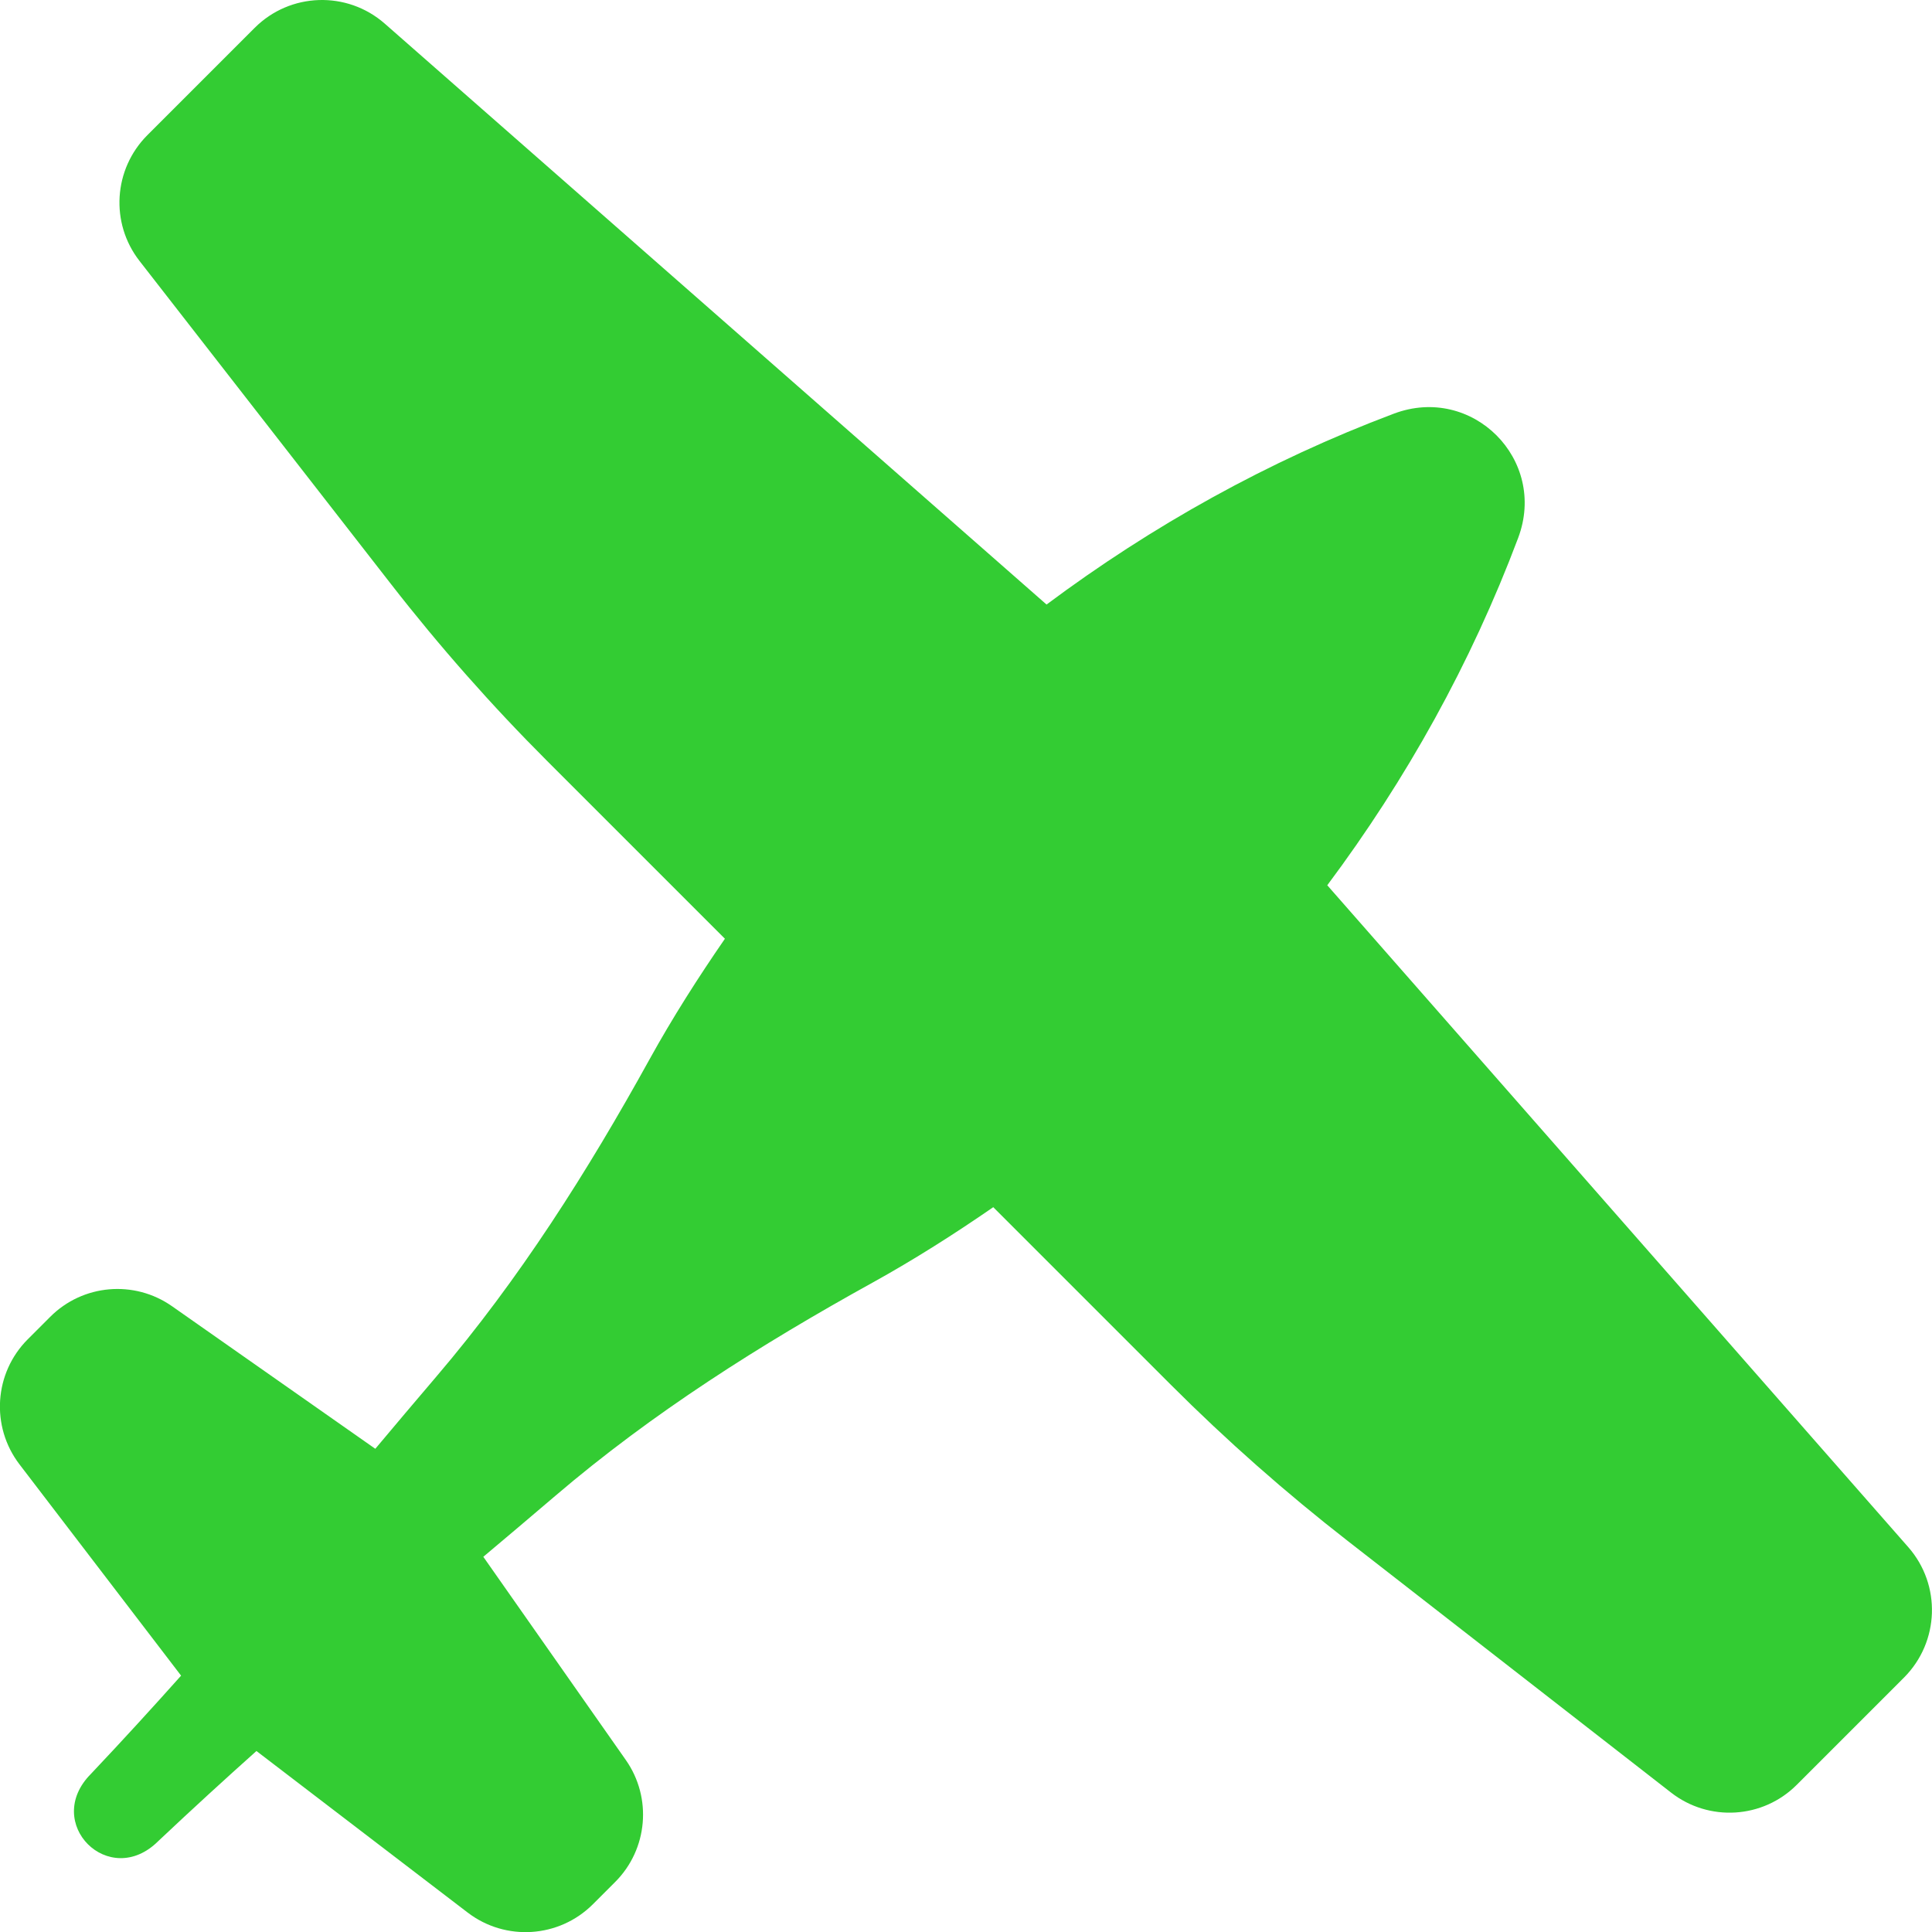
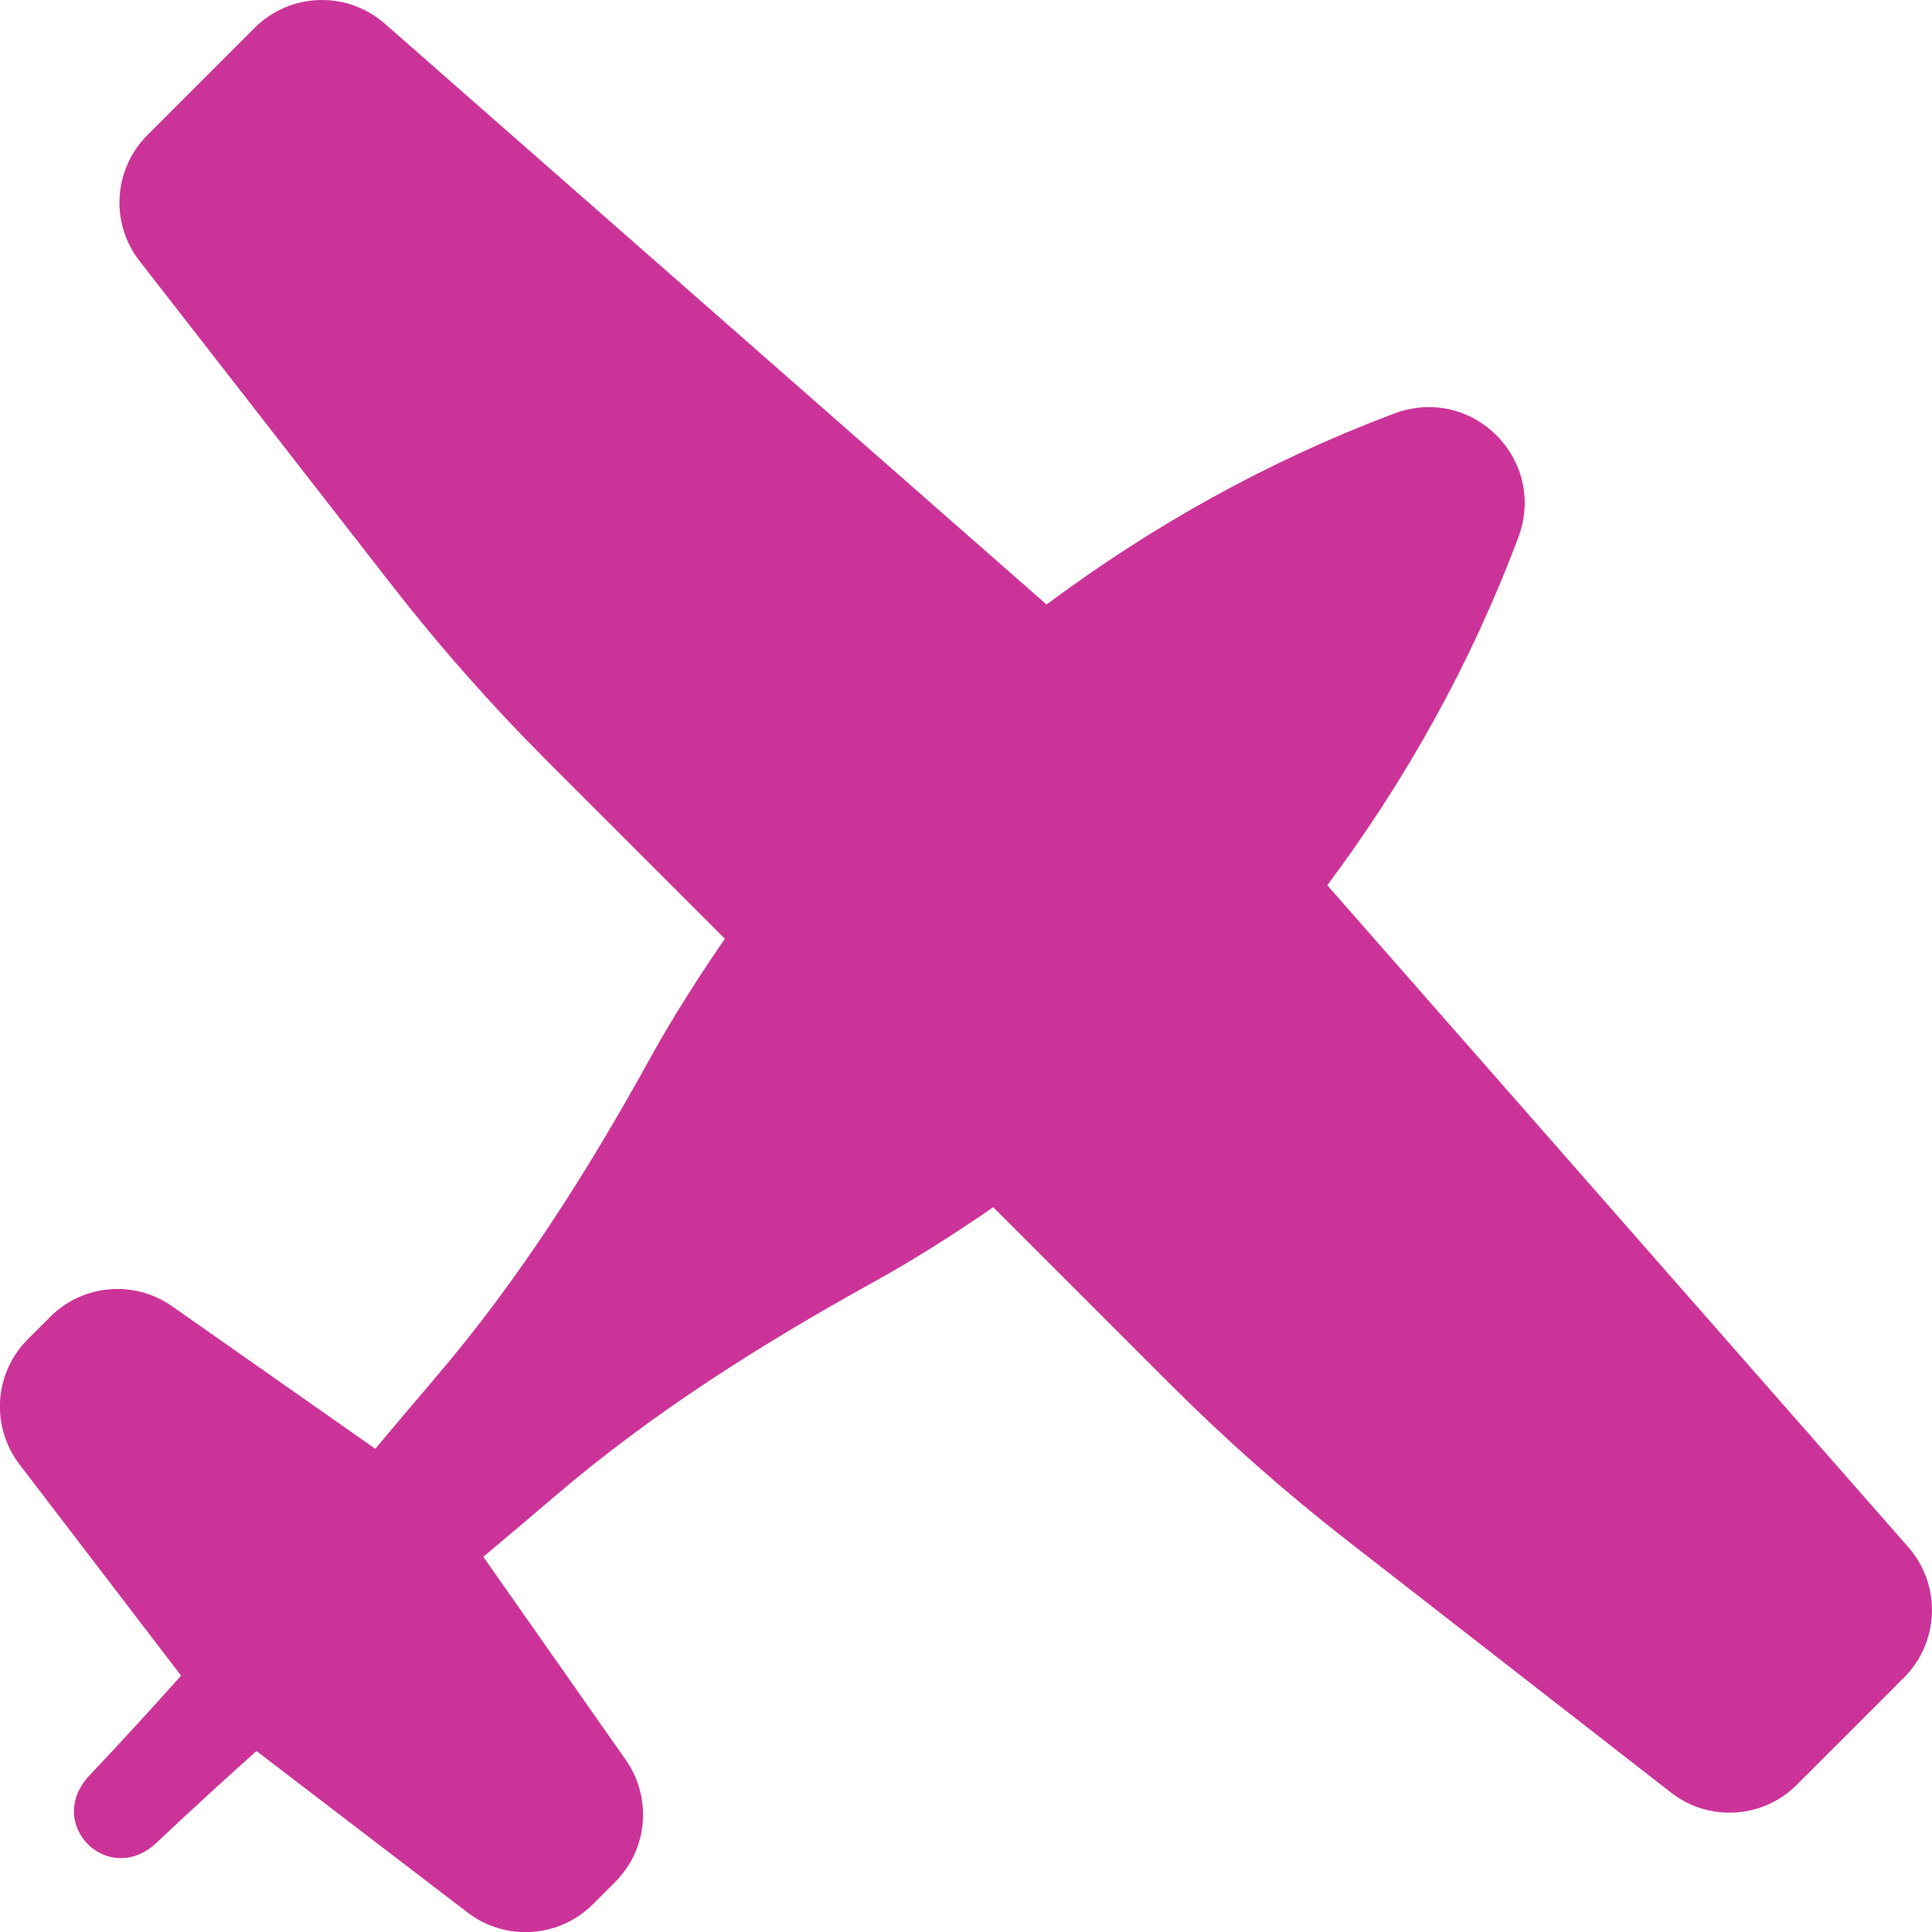
- <svg xmlns="http://www.w3.org/2000/svg" version="1.1" fill="#33cc33" viewBox="0 0 20.303 20.303" enable-background="new 0 0 20.303 20.303">
+ <svg xmlns="http://www.w3.org/2000/svg" version="1.1" fill="#cc3399" viewBox="0 0 20.303 20.303" enable-background="new 0 0 20.303 20.303">
  <g>
    <path d="m20.054,16.259l-6.106-6.956c0.828-1.108 1.51-2.331 2.006-3.65 0.31-0.824-0.482-1.616-1.306-1.306-1.319,0.496-2.542,1.179-3.65,2.006l-6.955-6.105c-0.396-0.347-0.994-0.328-1.367,0.045l-1.128,1.128c-0.356,0.357-0.392,0.923-0.082,1.321l2.643,3.396c0.508,0.653 1.056,1.274 1.641,1.859l1.868,1.868c-0.282,0.409-0.55,0.829-0.792,1.267-0.65,1.177-1.369,2.313-2.242,3.336-0.23,0.269-0.433,0.511-0.64,0.757l-2.136-1.498c-0.398-0.279-0.938-0.232-1.281,0.112l-.235,.235c-0.354,0.354-0.392,0.916-0.087,1.315l1.698,2.22c-0.294,0.329-0.603,0.668-0.946,1.031-0.516,0.516 0.191,1.223 0.707,0.707 0.364-0.343 0.702-0.652 1.031-0.946l2.22,1.698c0.398,0.304 0.96,0.267 1.315-0.087l.235-.235c0.343-0.343 0.39-0.884 0.112-1.281l-1.498-2.136c0.246-0.207 0.487-0.41 0.756-0.64 1.022-0.873 2.159-1.591 3.336-2.242 0.437-0.242 0.857-0.509 1.267-0.792l1.868,1.868c0.585,0.585 1.206,1.133 1.859,1.641l3.396,2.643c0.398,0.31 0.965,0.275 1.321-0.082l1.128-1.128c0.372-0.374 0.392-0.972 0.044-1.369z" />
  </g>
</svg>
